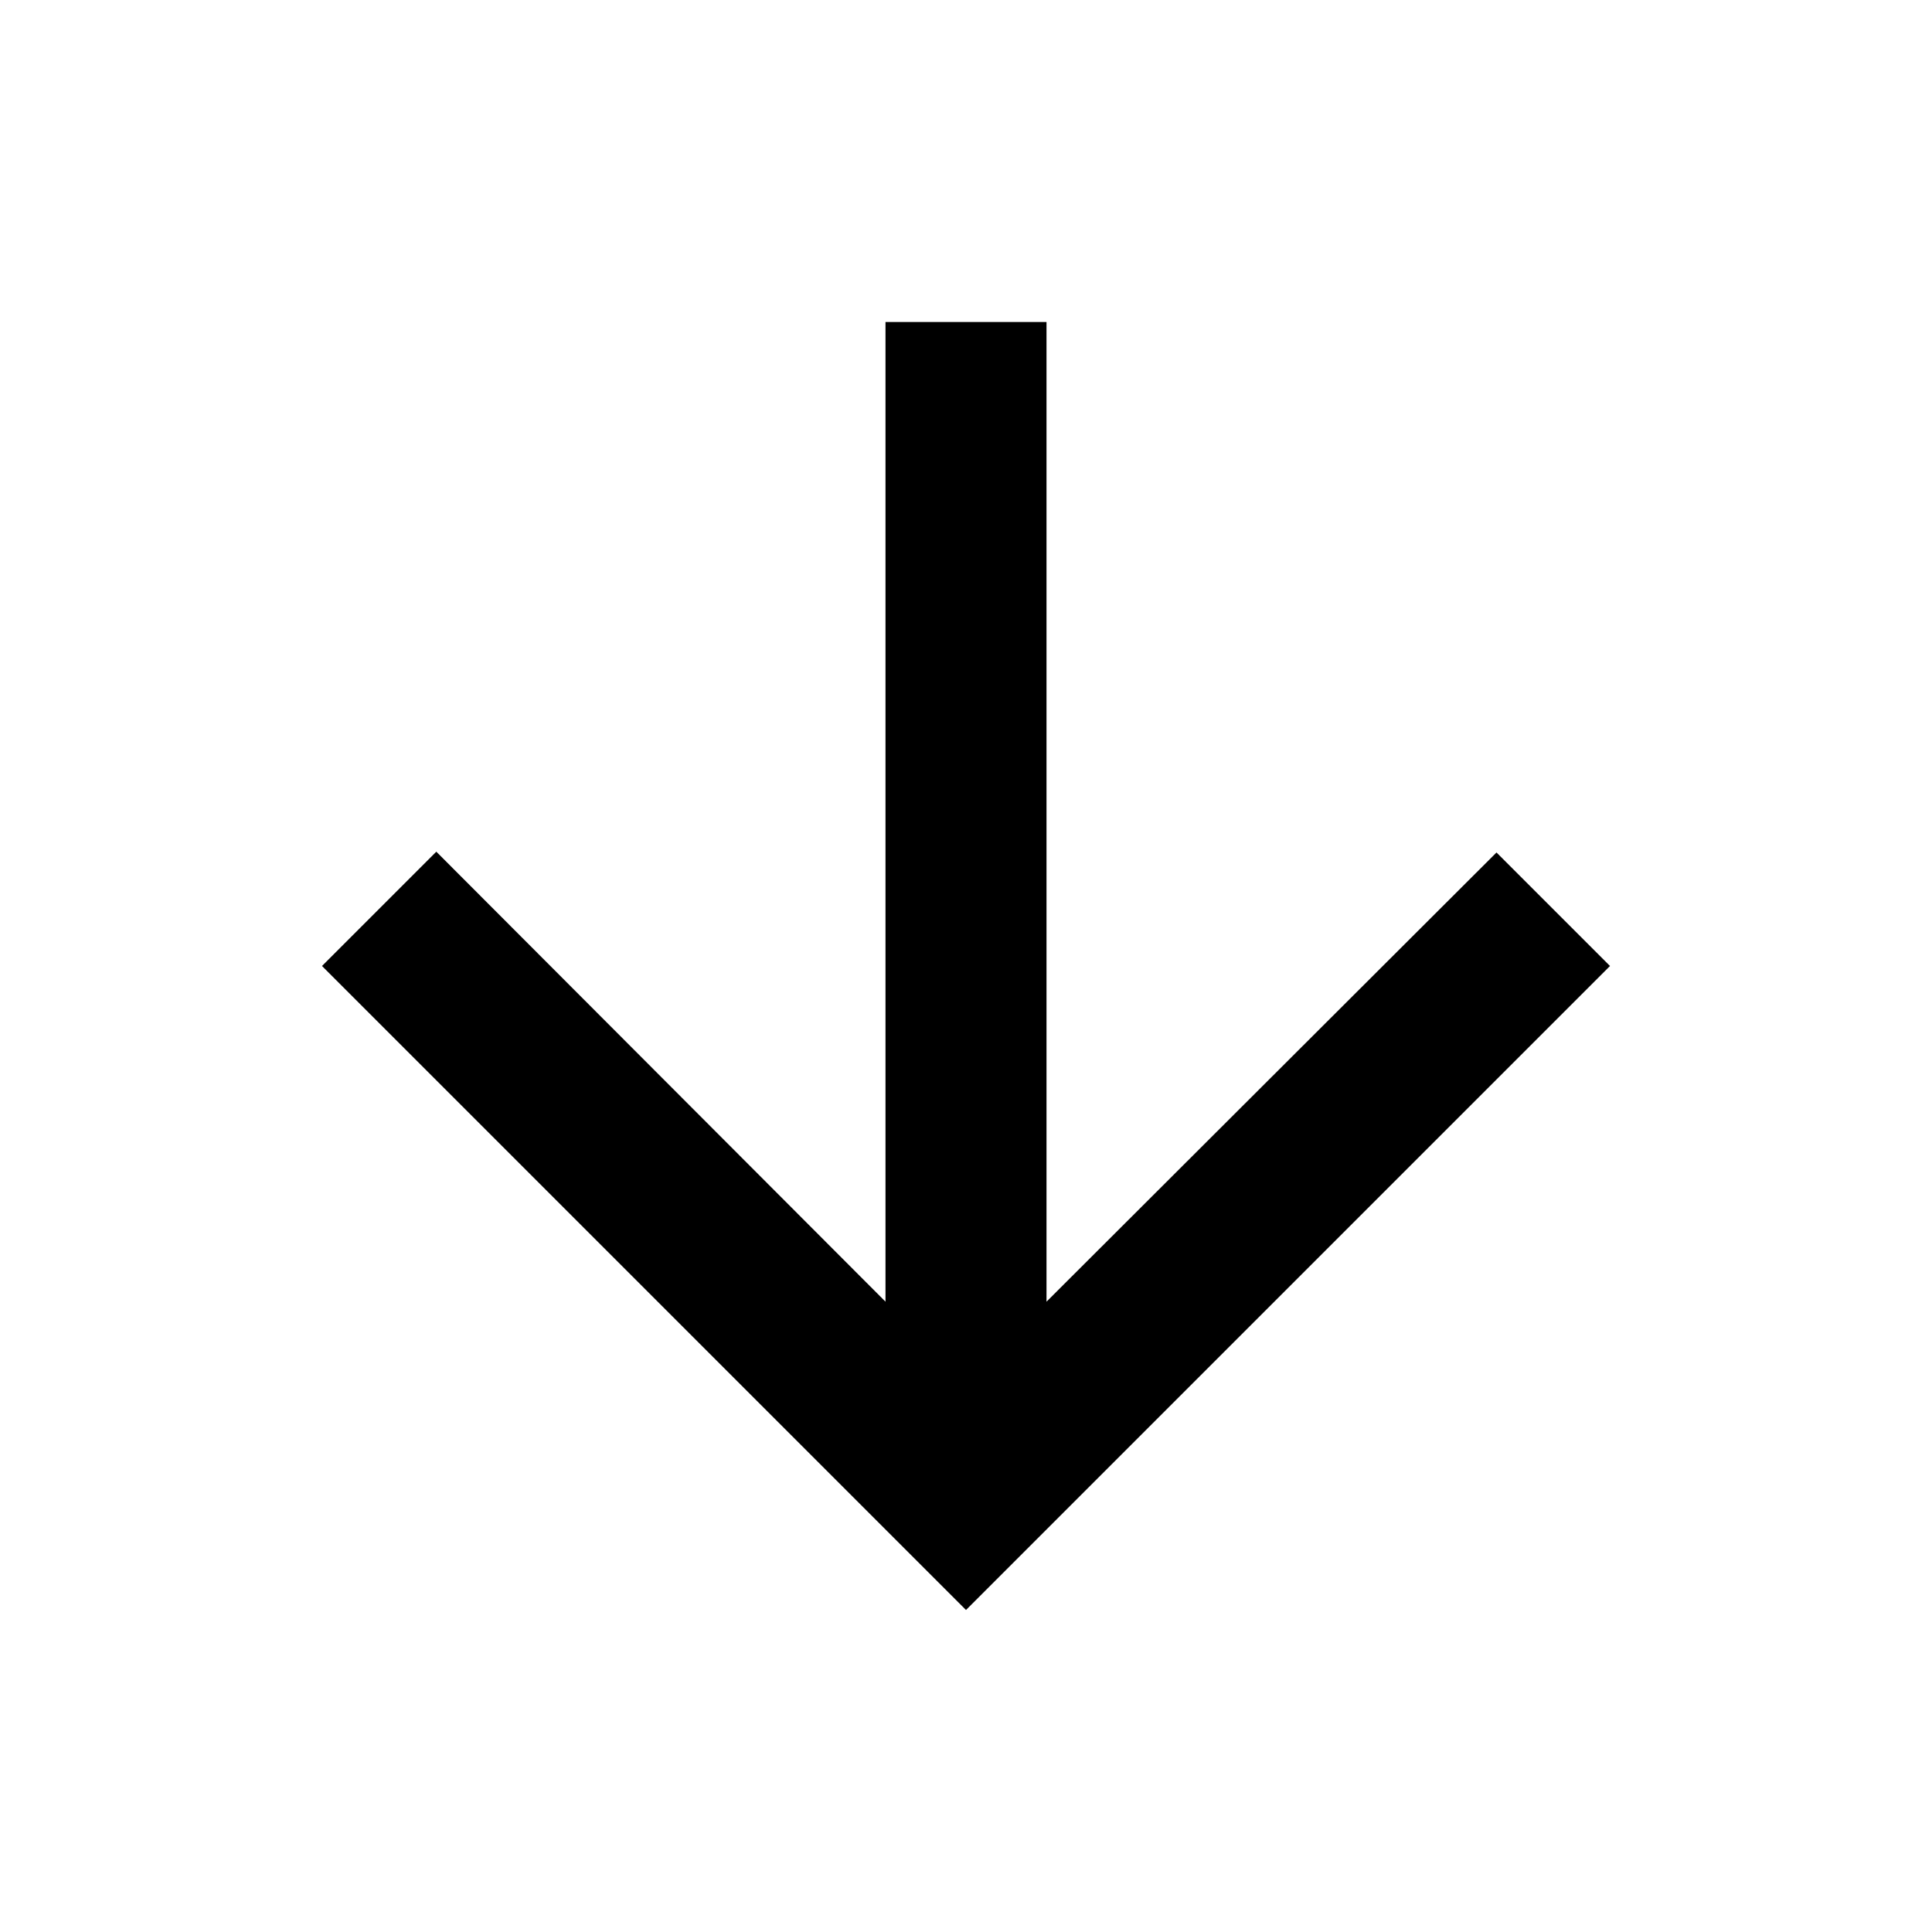
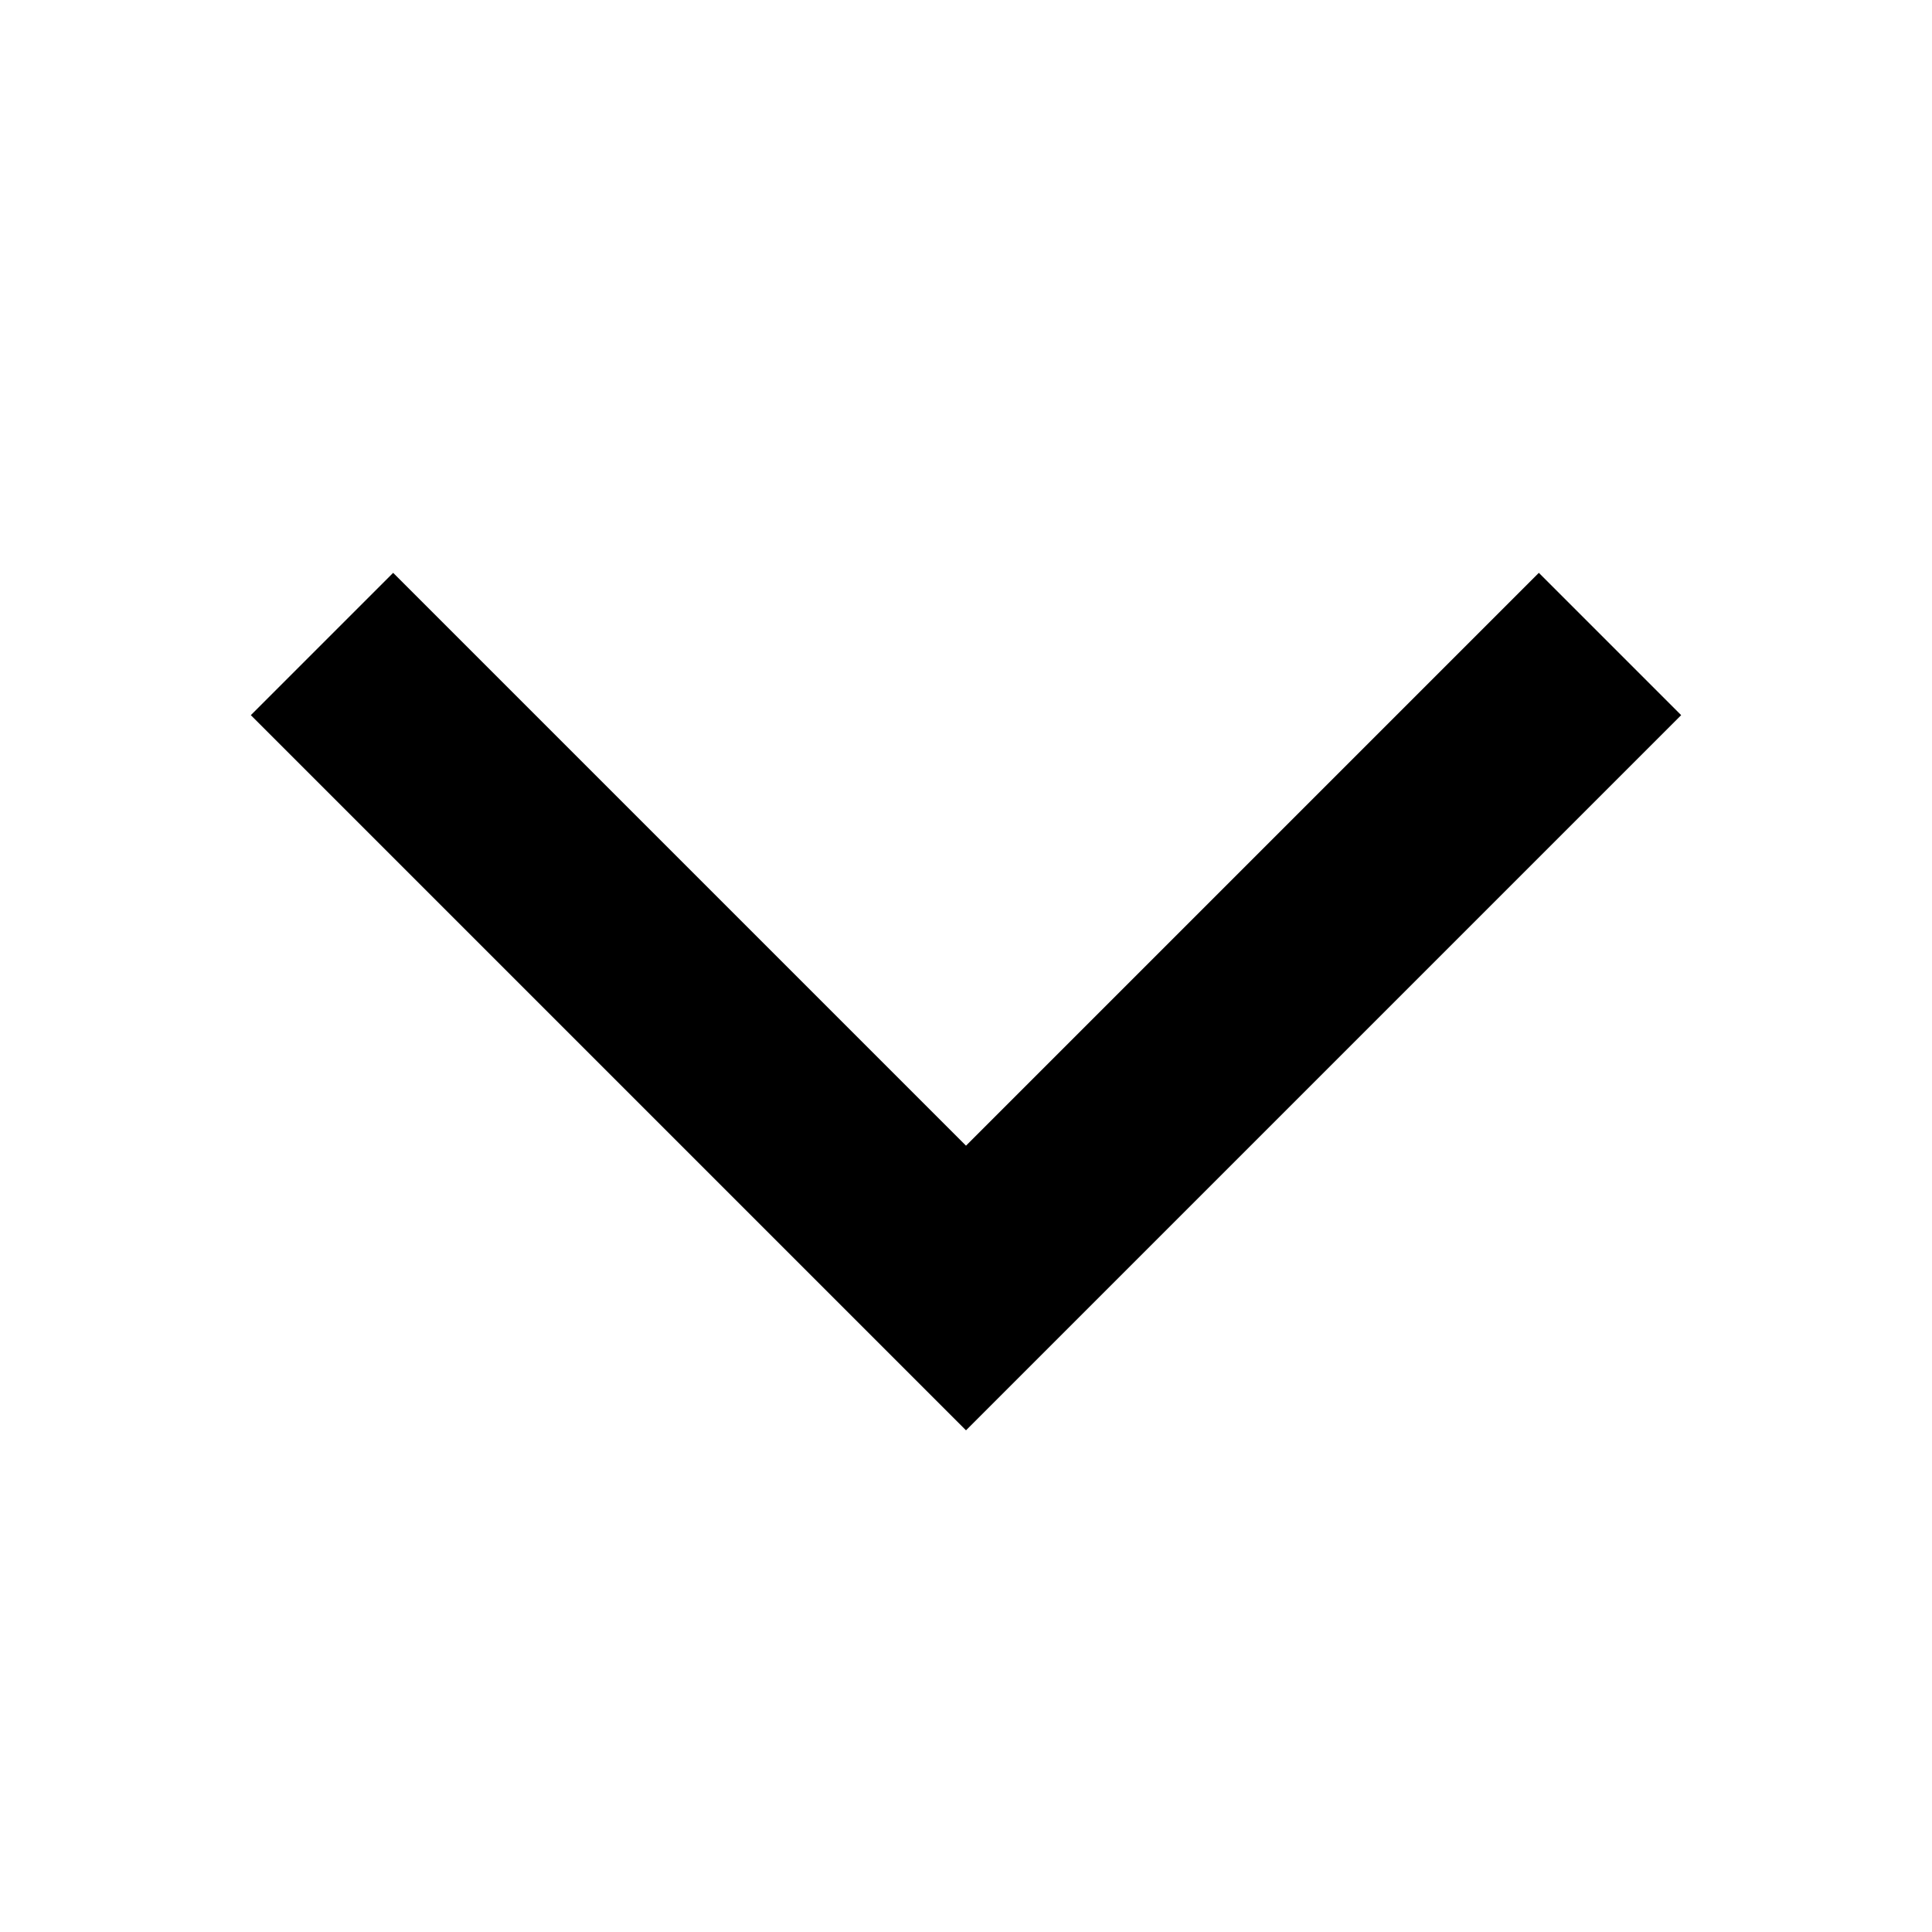
<svg xmlns="http://www.w3.org/2000/svg" width="24" height="24" viewBox="0 0 24 24" fill="currentColor">
-   <path d="M20 12L18.59 10.59L13 16.17V4H11V16.17L5.42 10.58L4 12L12 20L20 12Z" fill="currentColor" />
+   <path fill-rule="evenodd" clip-rule="evenodd" d="M20.884 8.884L12 17.768L3.116 8.884L4.884 7.116L12 14.232L19.116 7.116L20.884 8.884Z" fill="currentColor" />
</svg>
